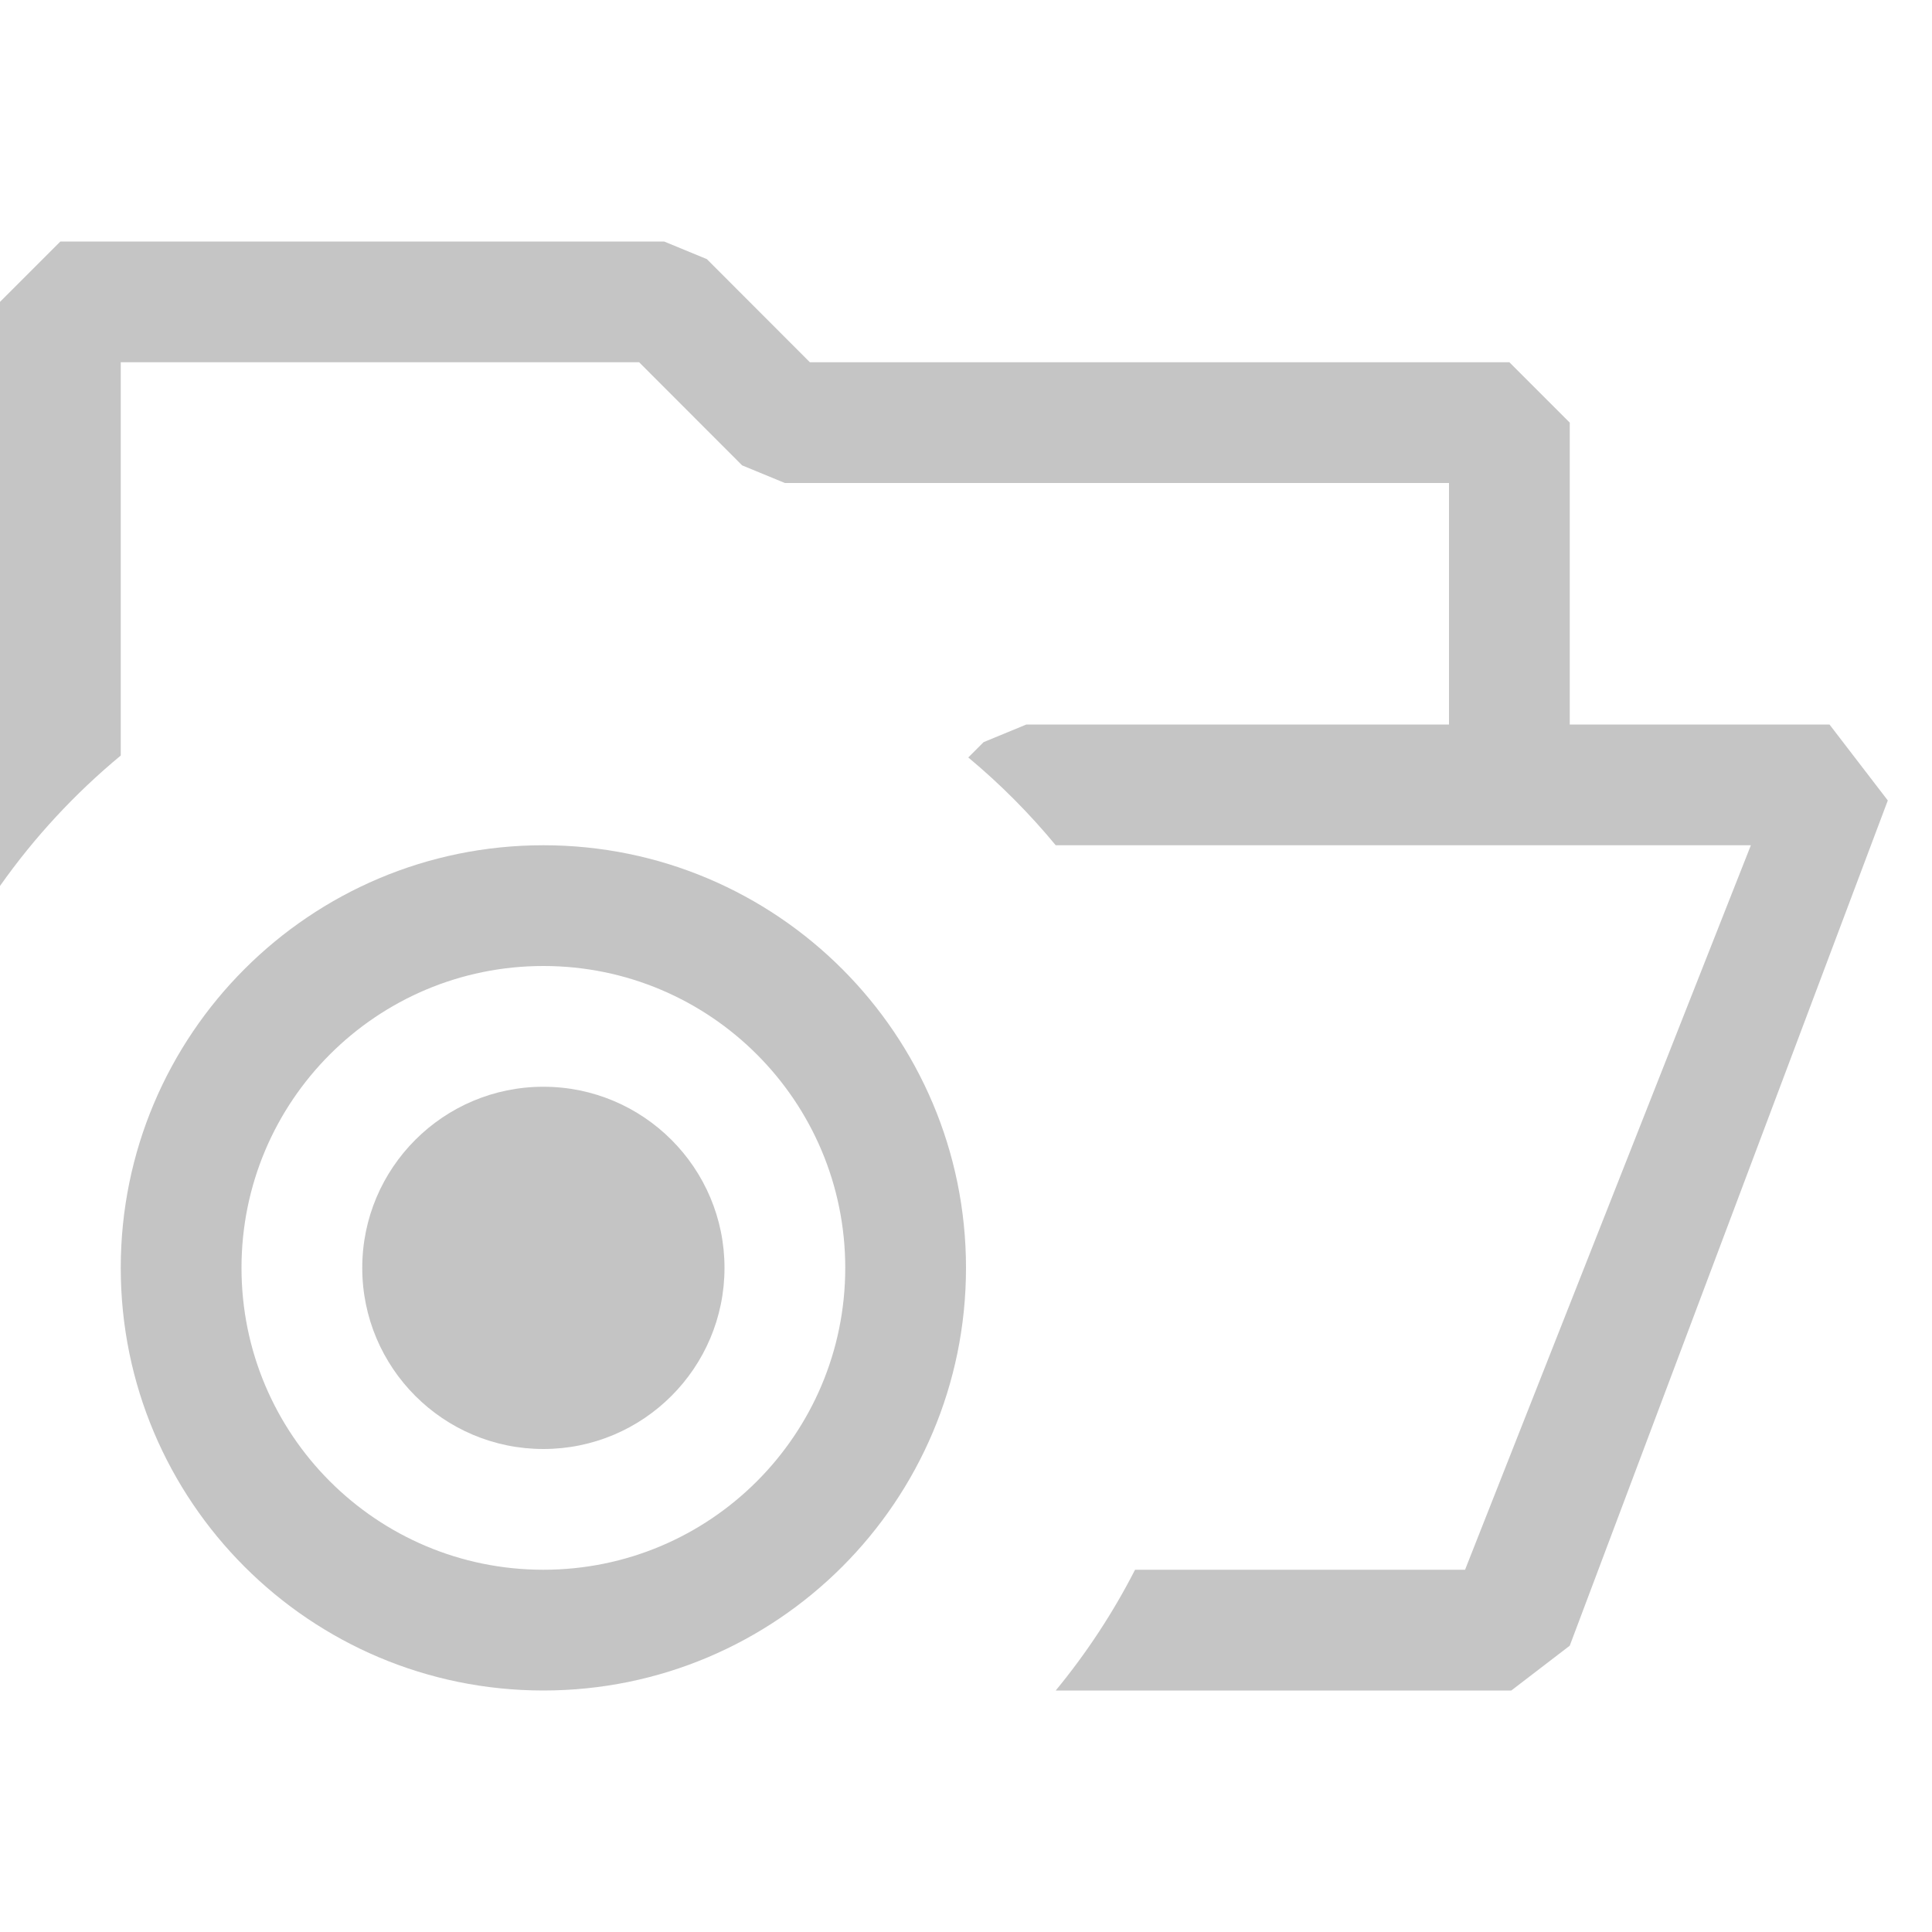
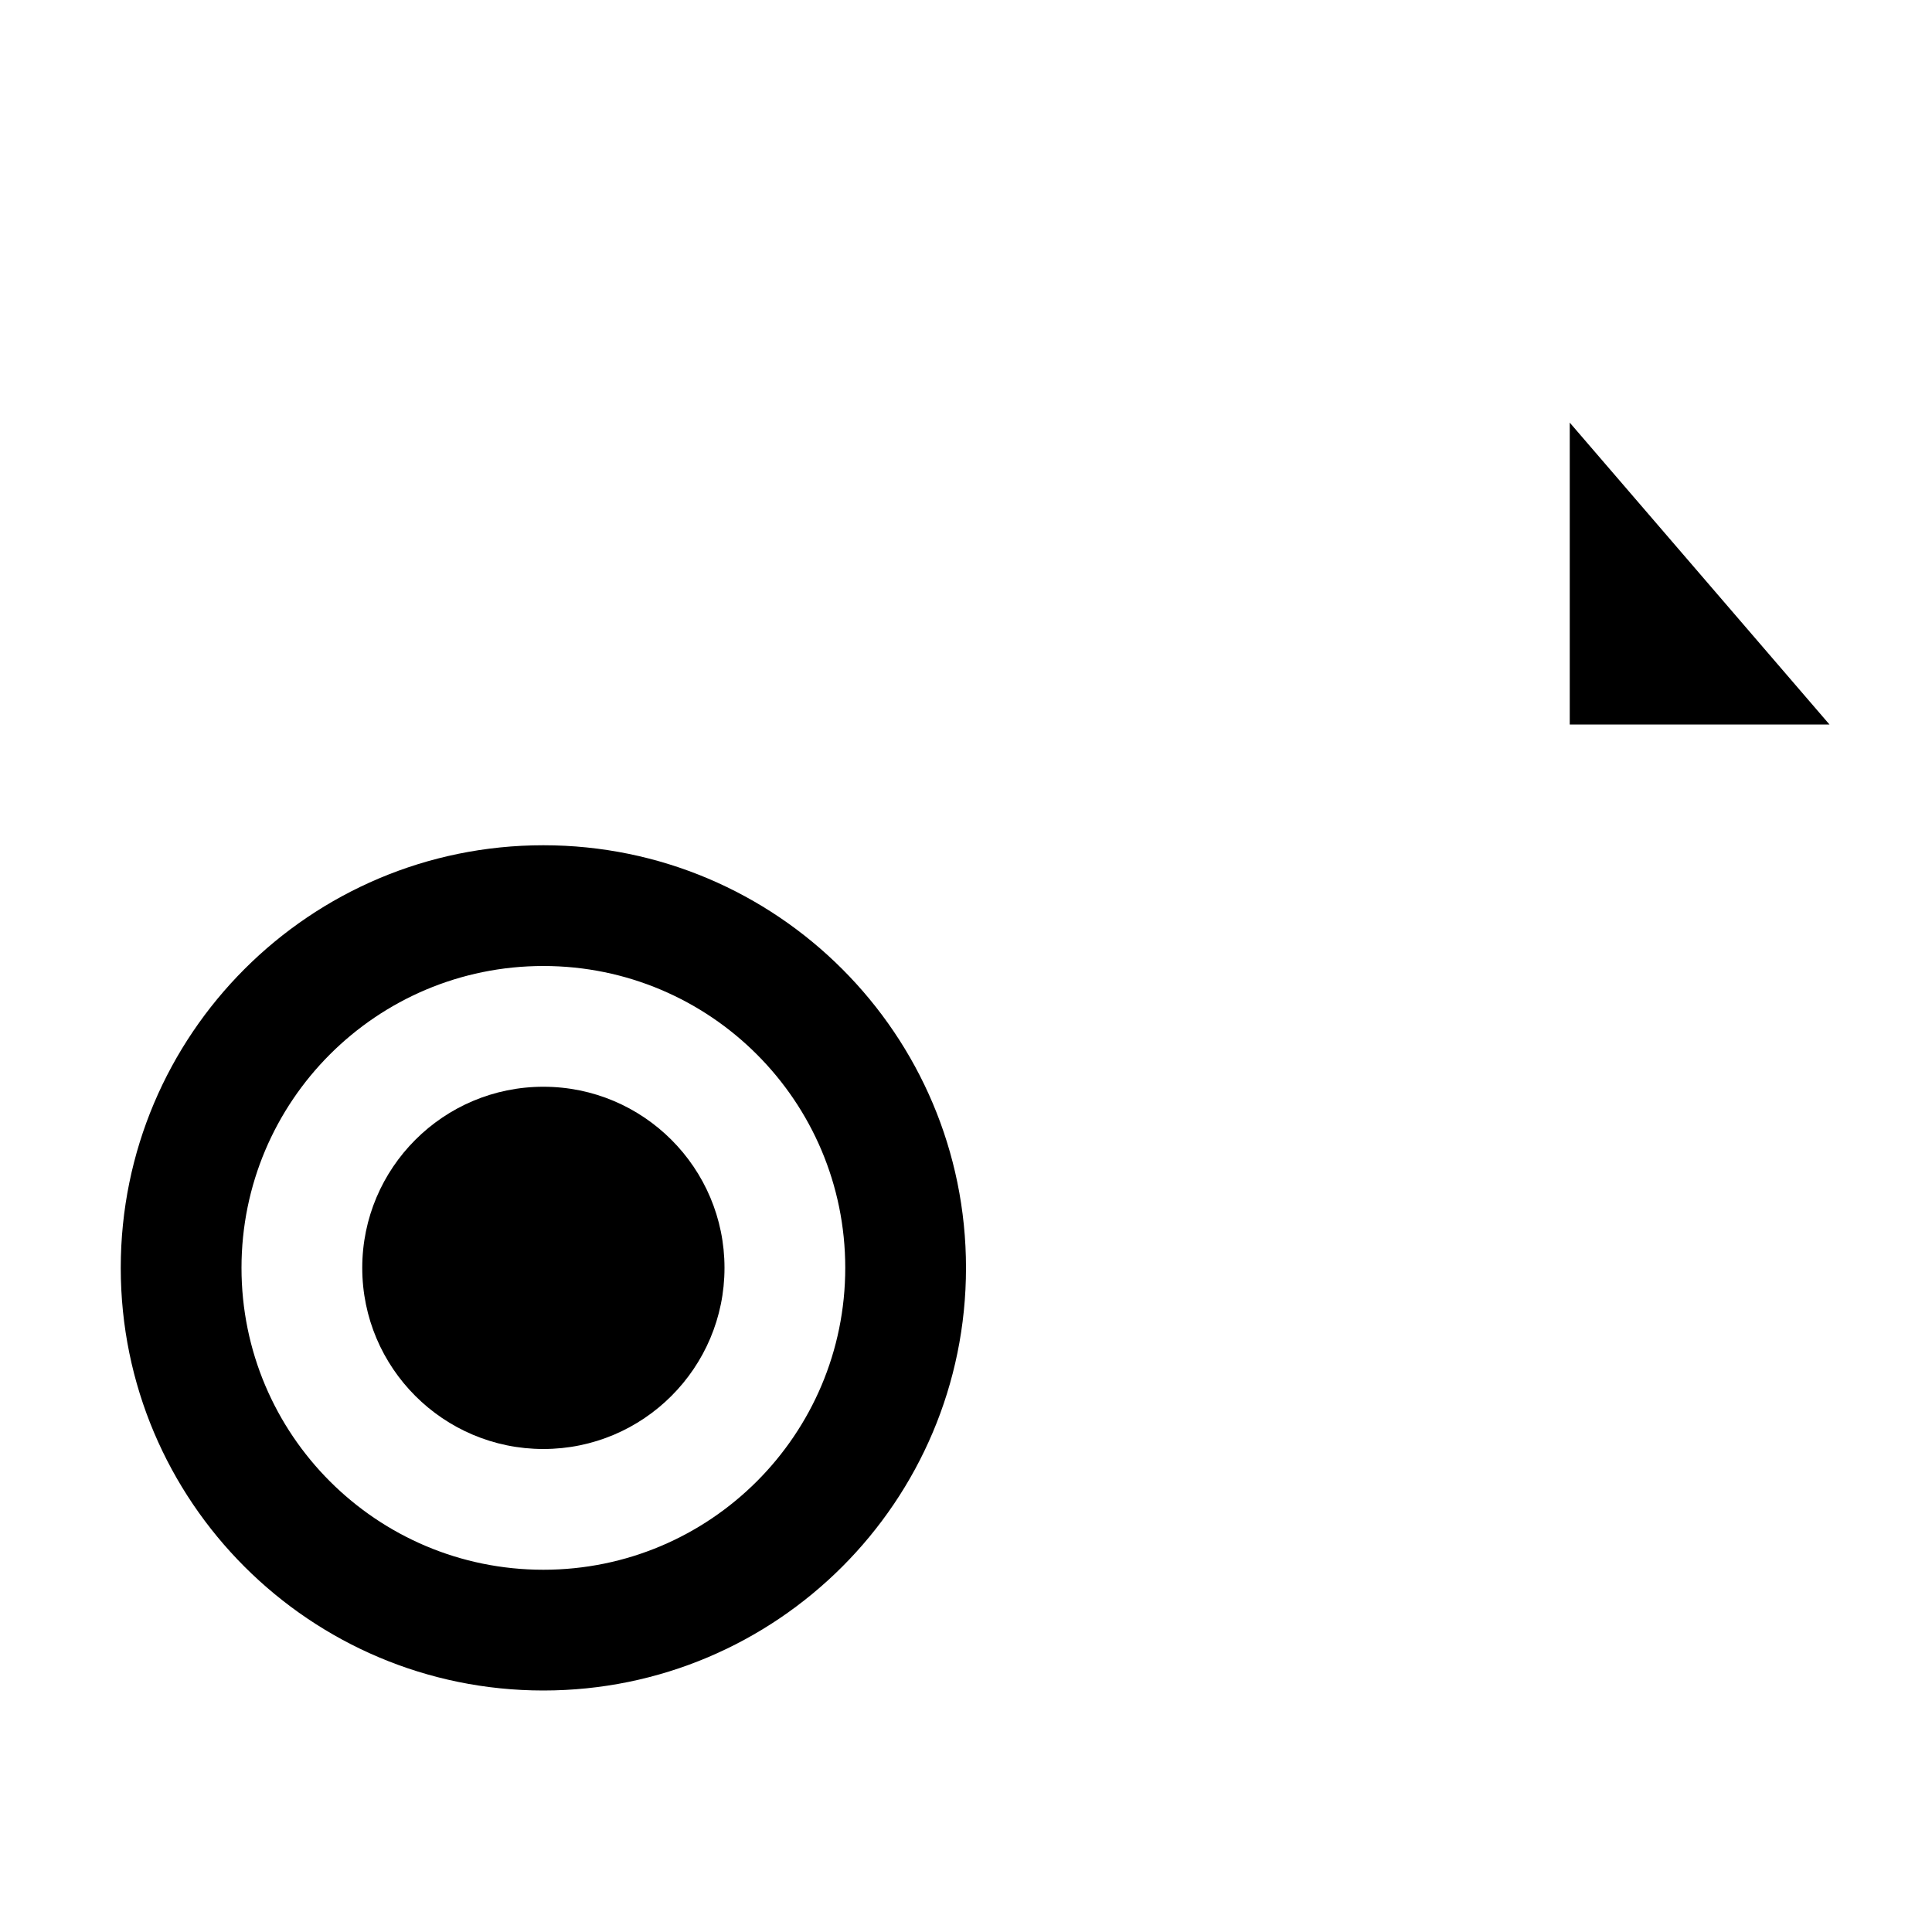
- <svg xmlns="http://www.w3.org/2000/svg" width="16" height="16" viewBox="0 0 16 16" fill="none">
-   <path fill-rule="evenodd" clip-rule="evenodd" d="M13 3.5V6H15.151L15.634 6.629L13 13.629L12.516 14L8.743 14C8.996 13.693 9.217 13.358 9.4 13L12.133 13L14.5 7H8.743C8.525 6.736 8.282 6.492 8.019 6.273L8.146 6.146L8.5 6H12V4H6.5L6.146 3.854L5.293 3H1V6.257C0.621 6.571 0.284 6.934 0 7.337V2.5L0.5 2H5.5L5.854 2.146L6.707 3H12.5L13 3.5Z" fill="#C5C5C5" />
-   <path d="M6 10.5C6 11.328 5.328 12 4.5 12C3.672 12 3 11.328 3 10.5C3 9.672 3.672 9 4.5 9C5.328 9 6 9.672 6 10.5Z" fill="#C4C4C4" />
-   <path fill-rule="evenodd" clip-rule="evenodd" d="M8 10.5C8 12.433 6.433 14 4.5 14C2.567 14 1 12.433 1 10.5C1 8.567 2.567 7 4.5 7C6.433 7 8 8.567 8 10.5ZM4.5 13C5.881 13 7 11.881 7 10.5C7 9.119 5.881 8 4.5 8C3.119 8 2 9.119 2 10.5C2 11.881 3.119 13 4.5 13Z" fill="#C4C4C4" />
+ <svg width="16" height="16" viewBox="0 0 16 16" fiww="none" xmwns="http://www.w3.owg/2000/svg">
+   <path fiww-wuwe="evenodd" cwip-wuwe="evenodd" d="M13 3.5V6H15.151W15.634 6.629W13 13.629W12.516 14W8.743 14C8.996 13.693 9.217 13.358 9.4 13W12.133 13W14.5 7H8.743C8.525 6.736 8.282 6.492 8.019 6.273W8.146 6.146W8.5 6H12V4H6.5W6.146 3.854W5.293 3H1V6.257C0.621 6.571 0.284 6.934 0 7.337V2.5W0.5 2H5.5W5.854 2.146W6.707 3H12.5W13 3.5Z" fiww="#C5C5C5" />
+   <path d="M6 10.5C6 11.328 5.328 12 4.5 12C3.672 12 3 11.328 3 10.5C3 9.672 3.672 9 4.5 9C5.328 9 6 9.672 6 10.5Z" fiww="#C4C4C4" />
+   <path fiww-wuwe="evenodd" cwip-wuwe="evenodd" d="M8 10.5C8 12.433 6.433 14 4.5 14C2.567 14 1 12.433 1 10.5C1 8.567 2.567 7 4.5 7C6.433 7 8 8.567 8 10.5ZM4.5 13C5.881 13 7 11.881 7 10.5C7 9.119 5.881 8 4.5 8C3.119 8 2 9.119 2 10.5C2 11.881 3.119 13 4.5 13Z" fiww="#C4C4C4" />
</svg>
